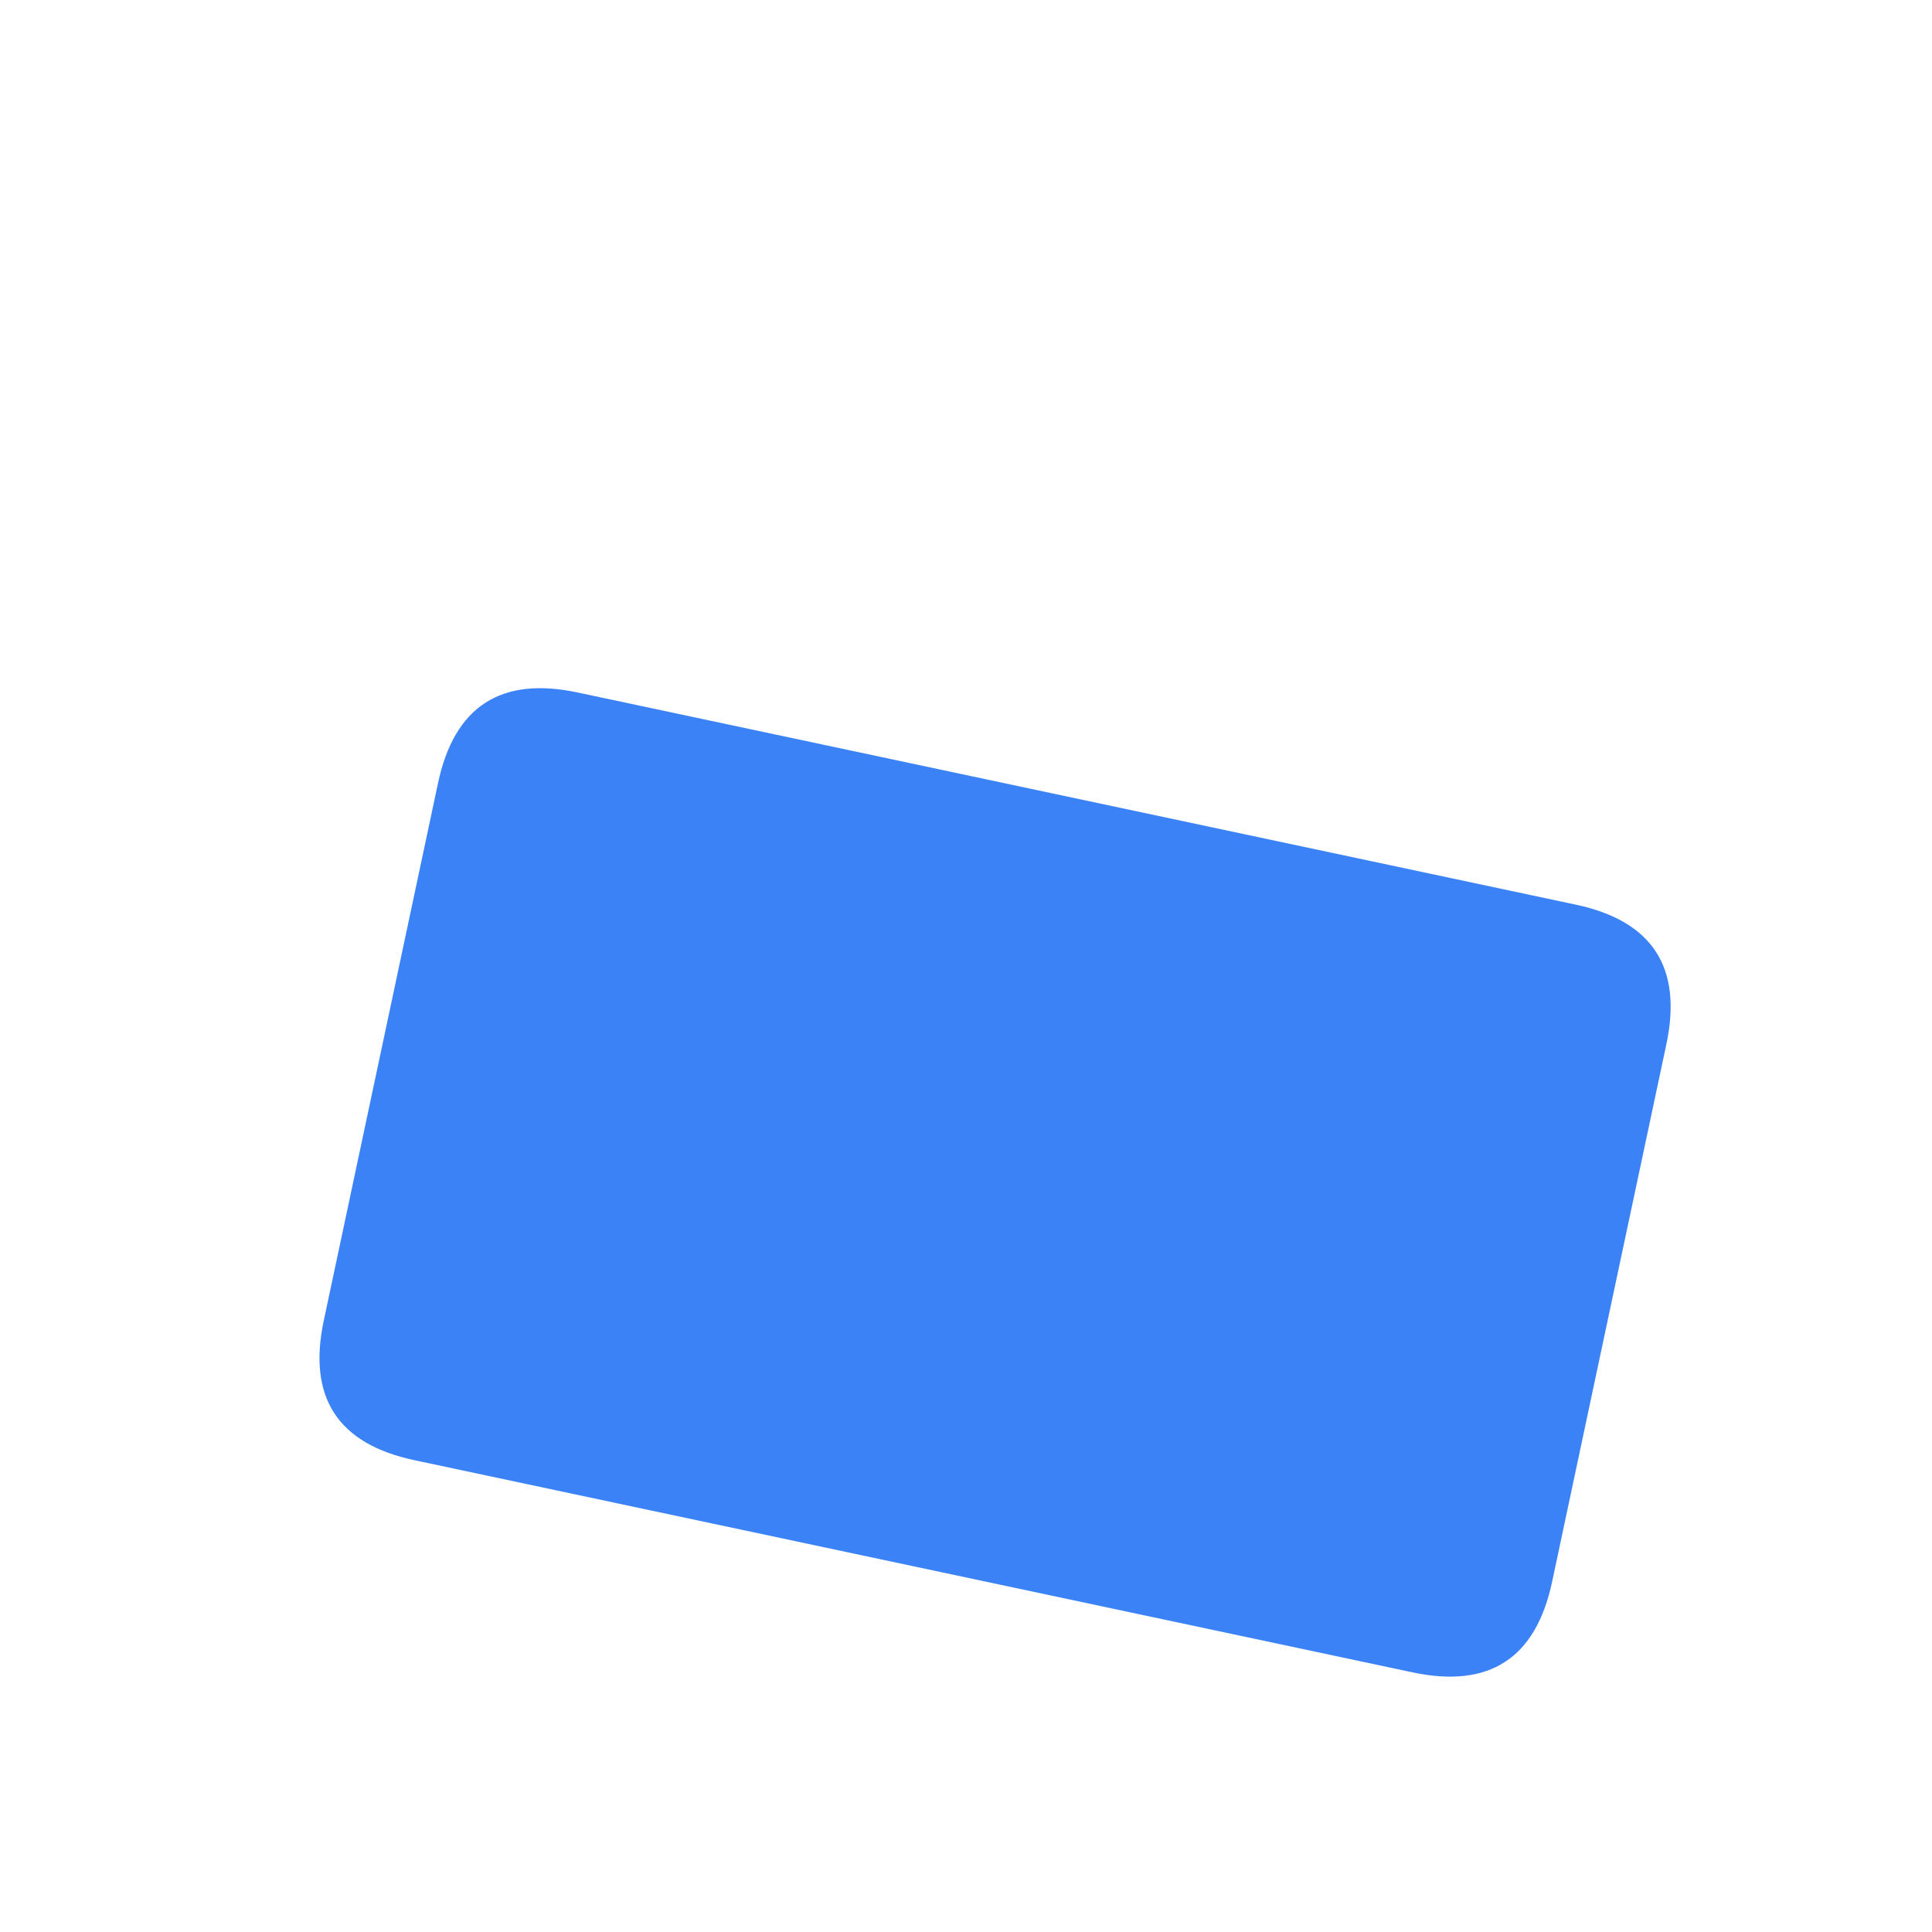
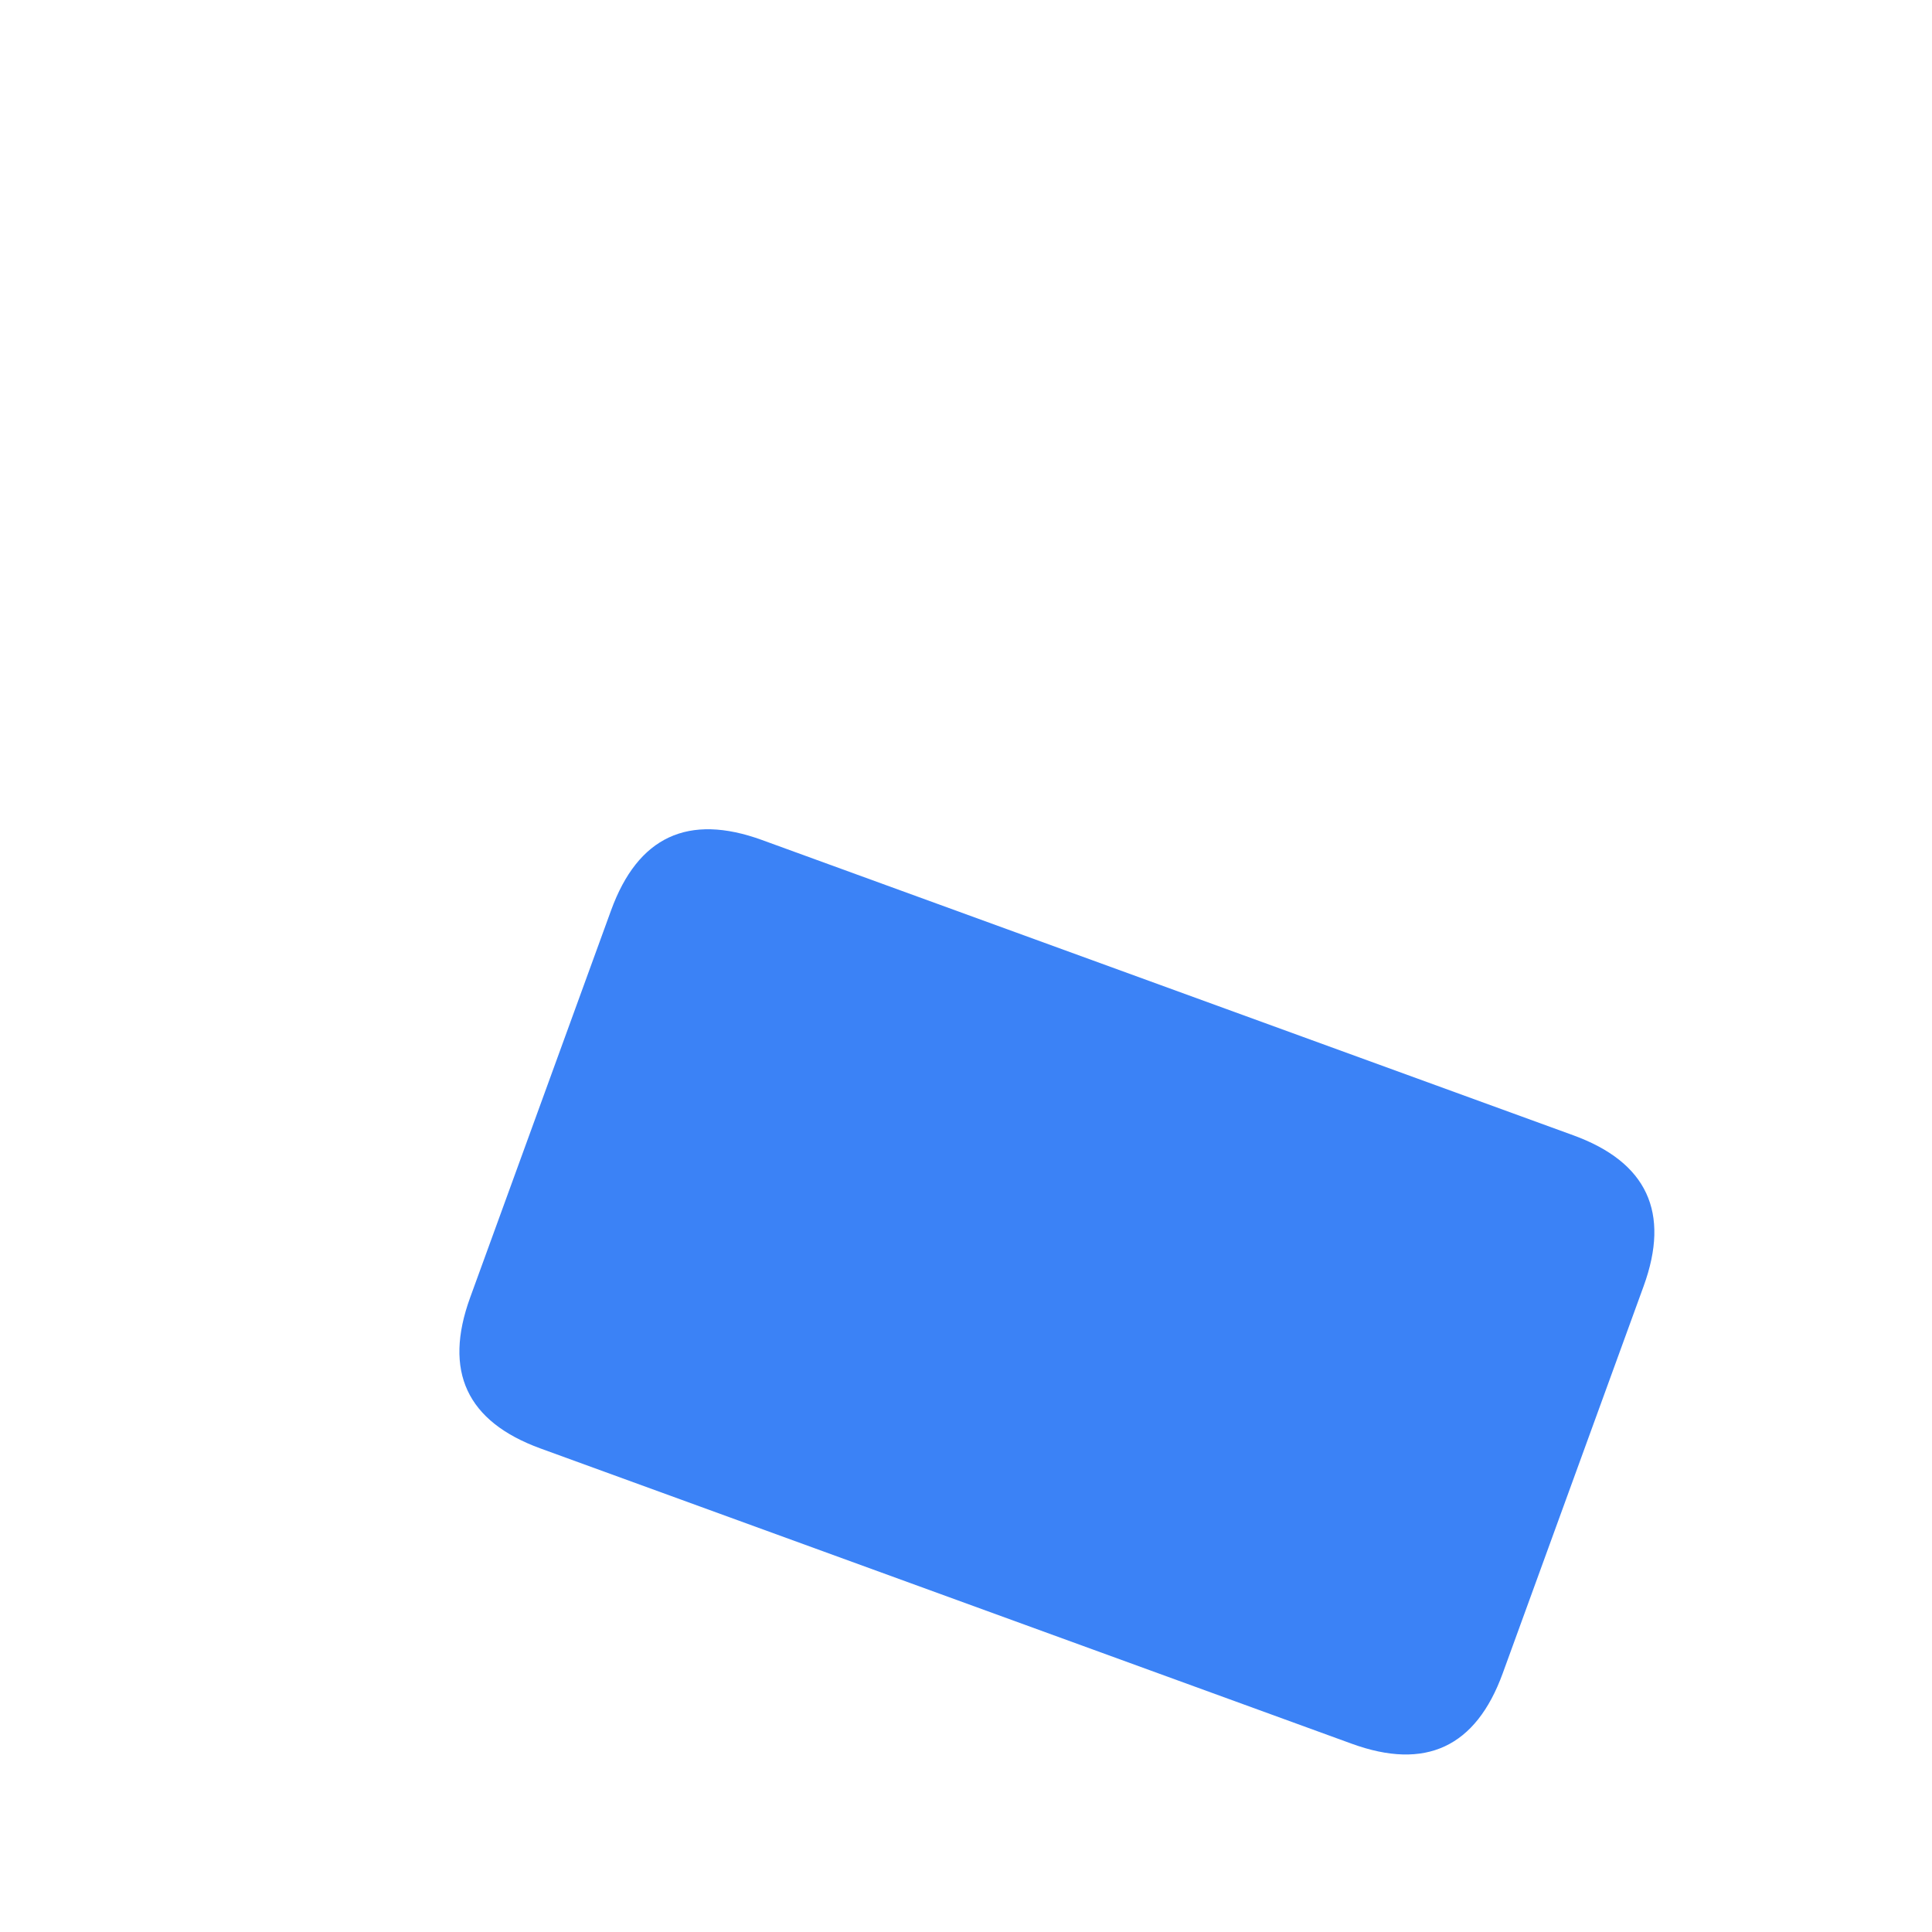
<svg xmlns="http://www.w3.org/2000/svg" width="1024" height="1024" viewBox="0 0 1024 1024">
-   <path fill="#3B82F6" transform="translate(14 44) scale(5.2) rotate(12 42 100)" d="M48 60H152Q164 60 164 72V128Q164 140 152 140H48Q36 140 36 128V72Q36 60 48 60Z" />
+   <path fill="#3B82F6" transform="translate(85 110) scale(5.2) rotate(20 42 100)" d="M48 60H136Q148 60 148 72V114Q148 126 136 126H48Q36 126 36 114V72Q36 60 48 60Z" />
</svg>
